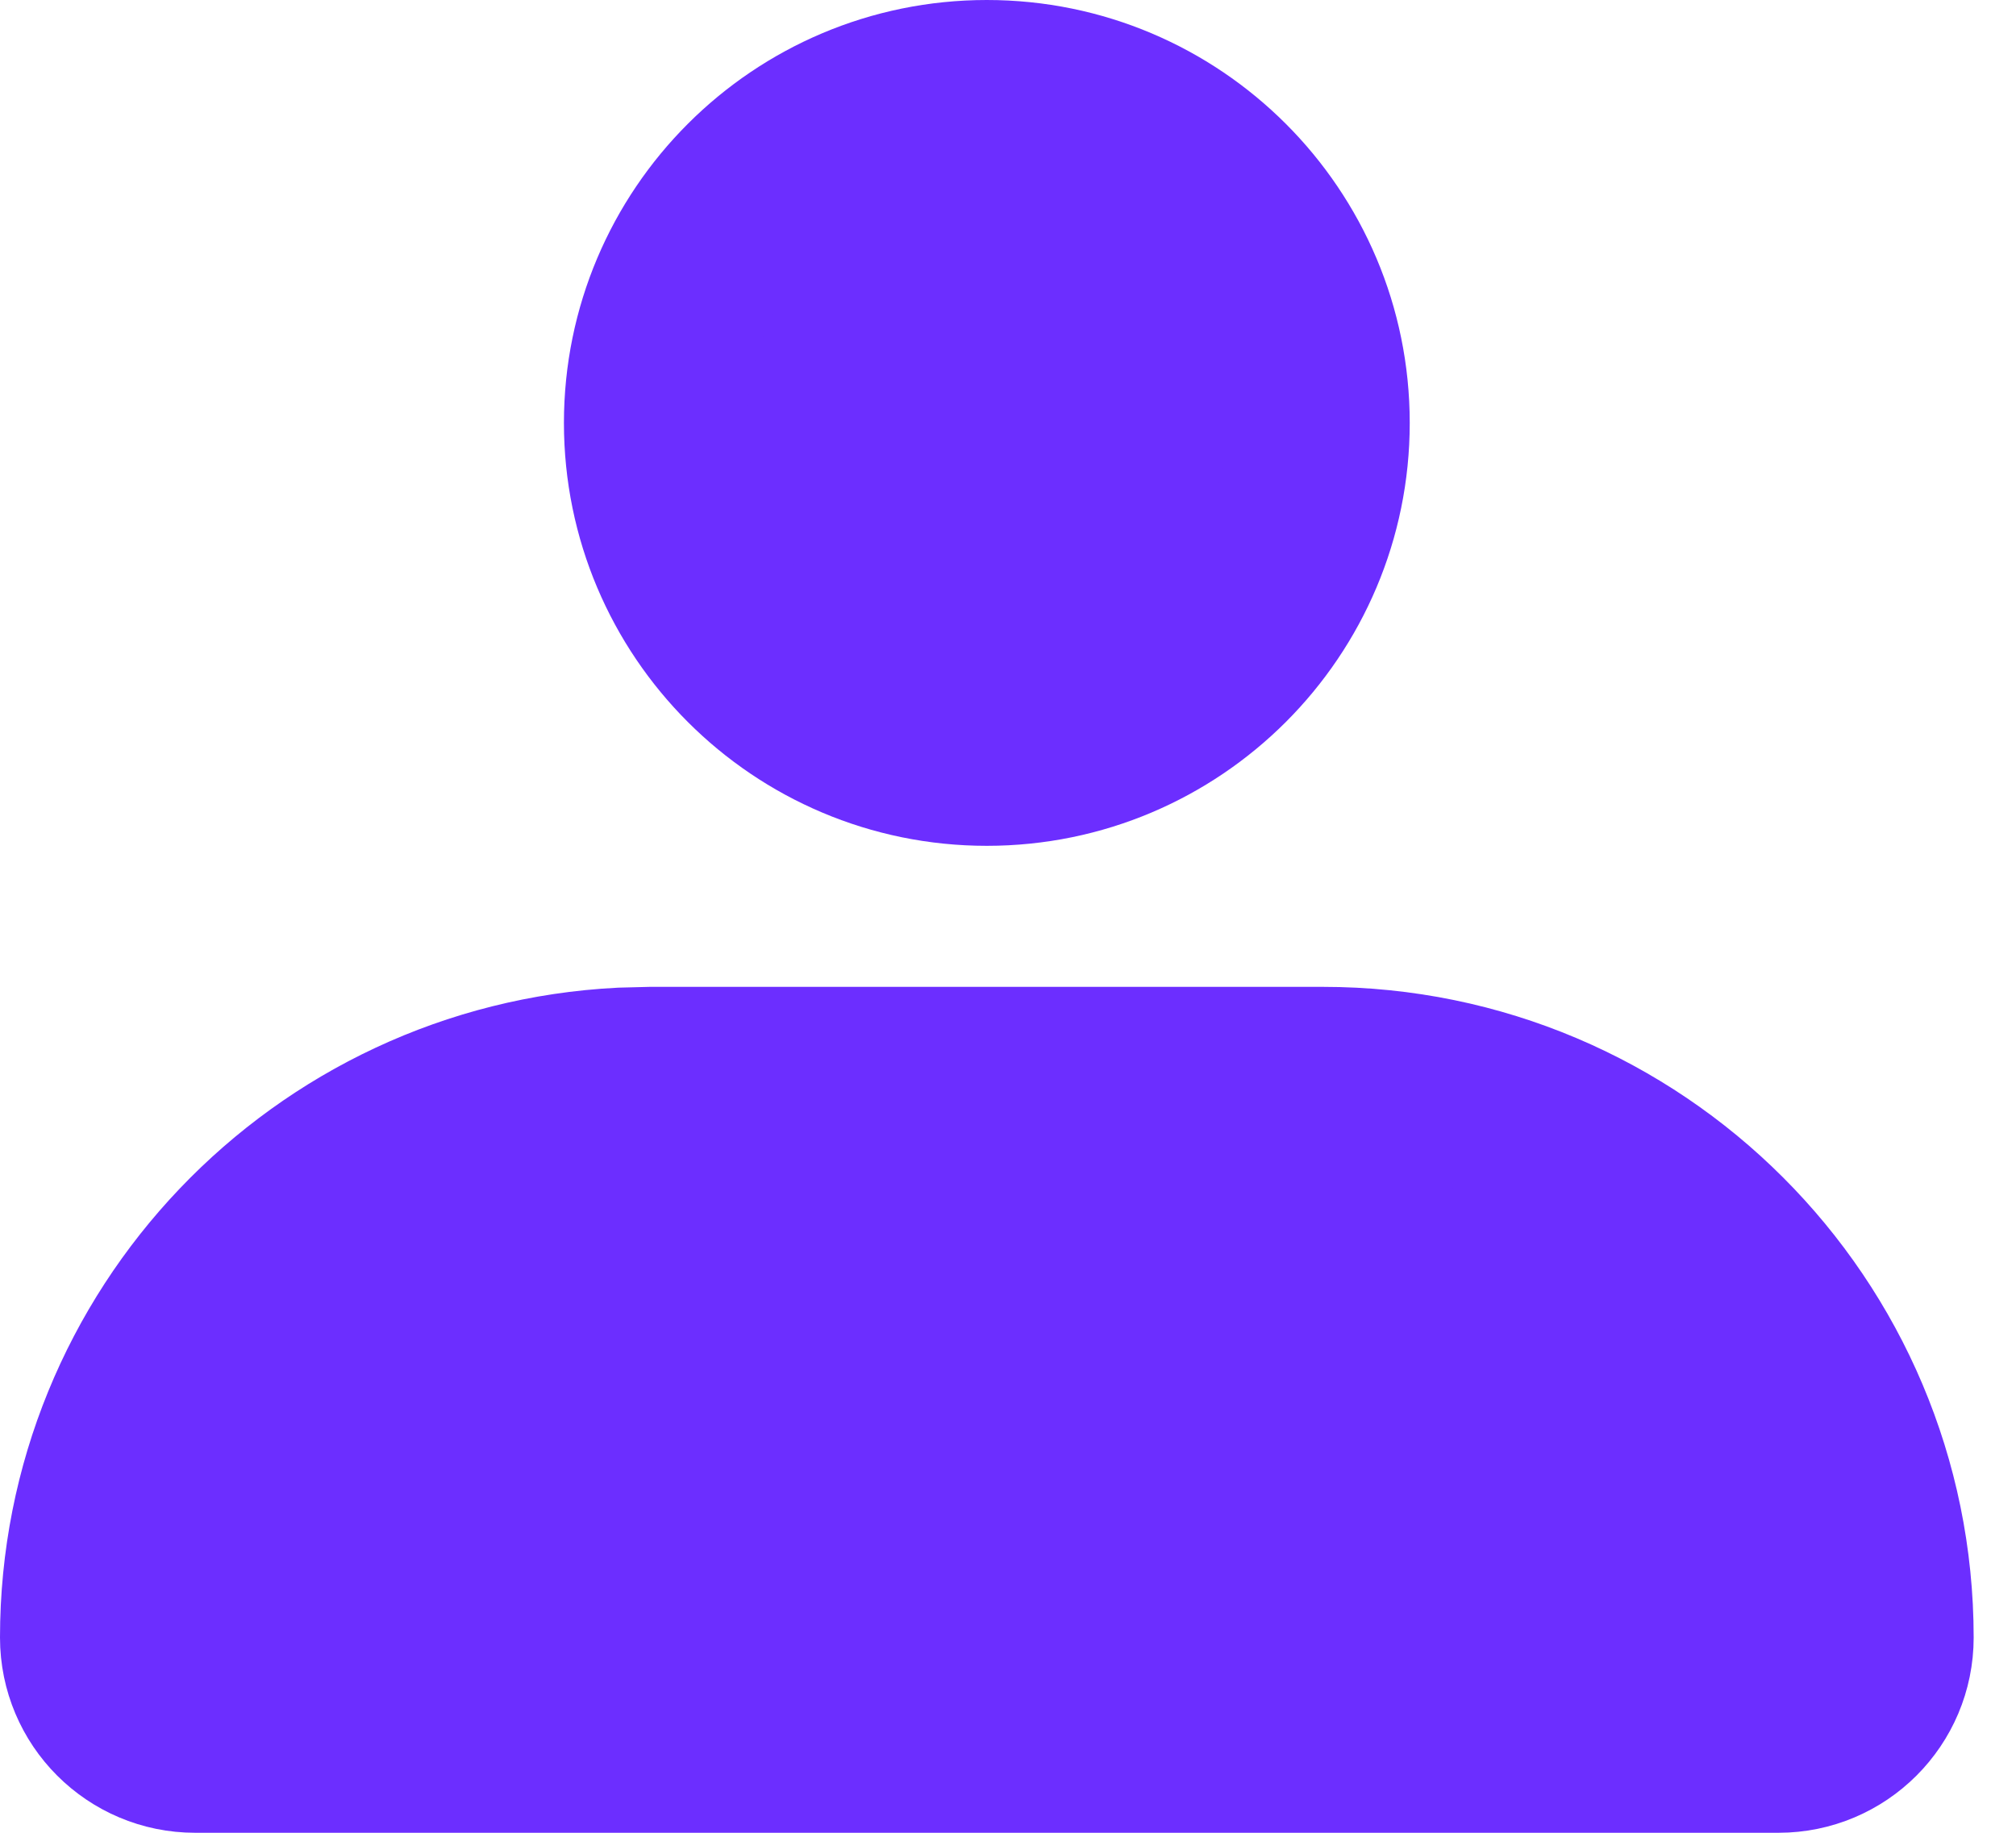
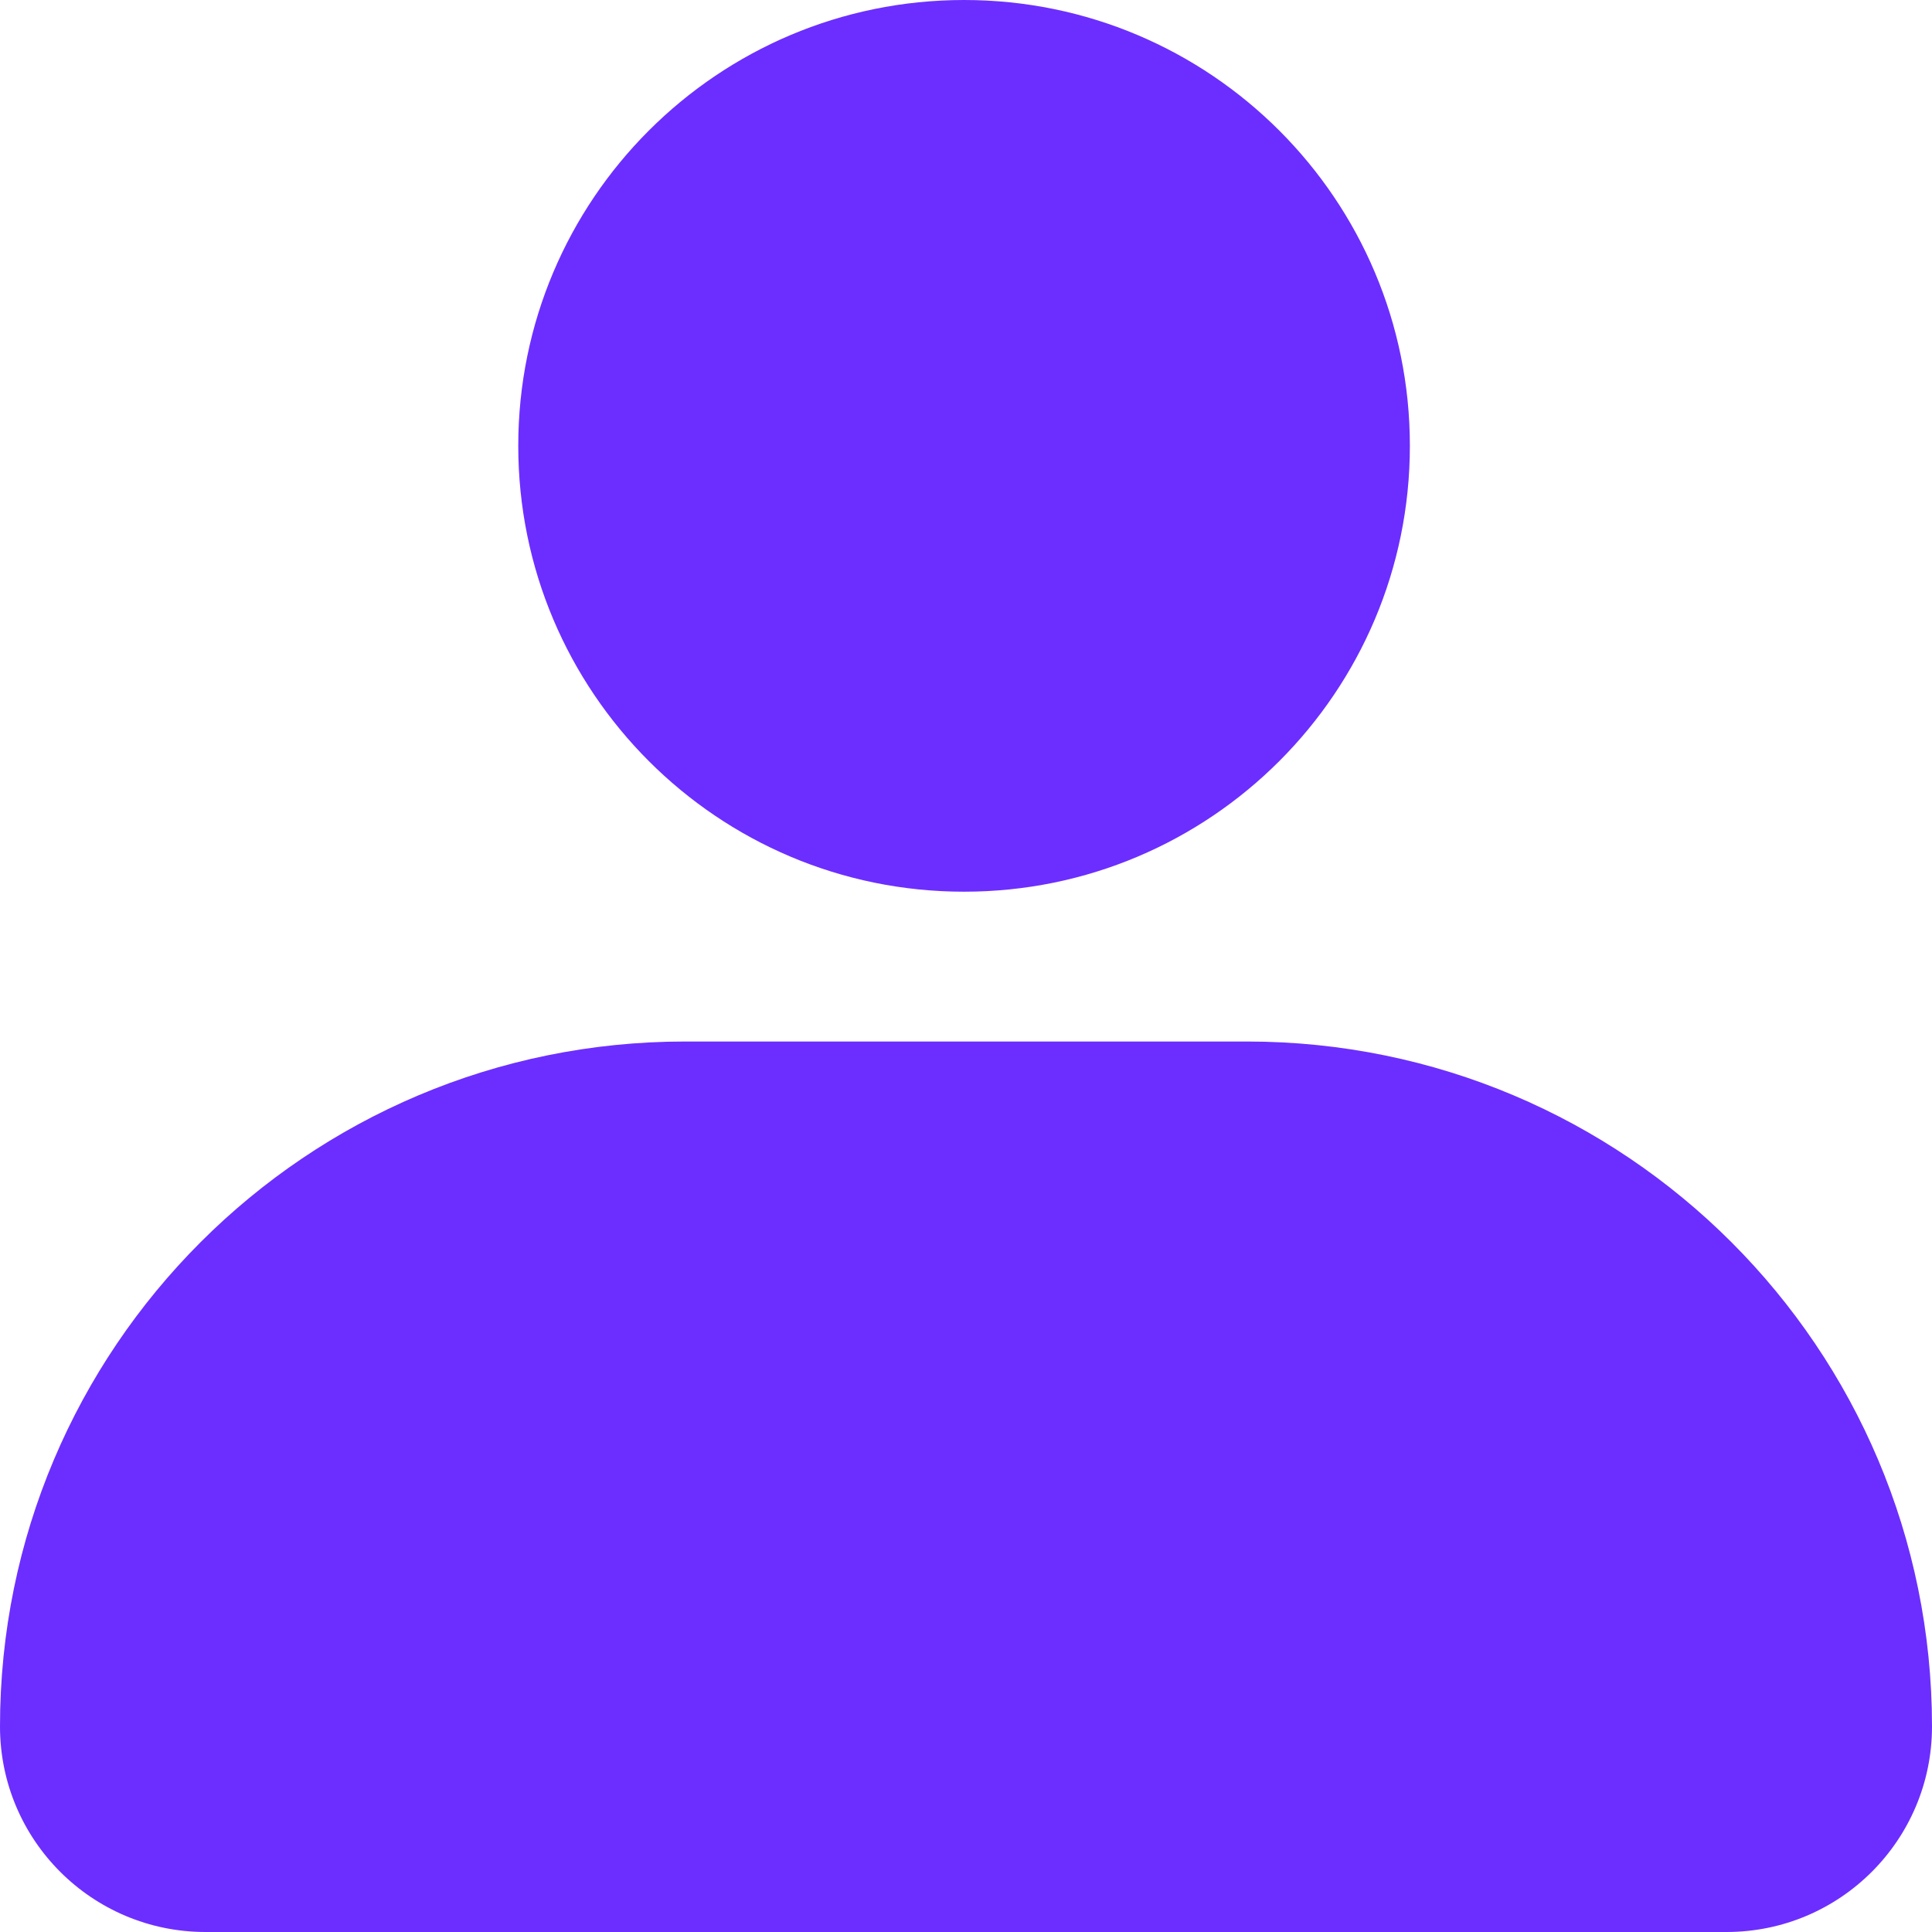
- <svg xmlns="http://www.w3.org/2000/svg" width="22" height="20" viewBox="0 0 22 20" fill="none">
-   <path d="M7.101 11.769H14.438C17.807 11.769 20.538 14.501 20.538 17.87C20.538 18.494 20.032 19 19.408 19H2.13C1.506 19 1 18.494 1 17.87C1 14.606 3.564 11.94 6.787 11.777L7.101 11.769Z" fill="#6C2EFF" stroke="#6C2EFF" stroke-width="2" />
-   <circle cx="10.769" cy="4.615" r="3.615" fill="#6C2EFF" stroke="#6C2EFF" stroke-width="2" />
+ <svg xmlns="http://www.w3.org/2000/svg" width="24" height="24" viewBox="0 0 24 24" fill="none">
+   <path d="M0 21.447C0 16.747 3.81 12.938 8.51 12.938H15.49C20.19 12.938 24 16.747 24 21.447C24 22.857 22.857 24 21.447 24H2.553C1.143 24 0 22.857 0 21.447Z" fill="#6C2EFF" />
+   <path d="M17.514 5.538C17.514 8.597 15.035 11.077 11.976 11.077C8.917 11.077 6.438 8.597 6.438 5.538C6.438 2.48 8.917 0 11.976 0C15.035 0 17.514 2.48 17.514 5.538Z" fill="#6C2EFF" />
</svg>
